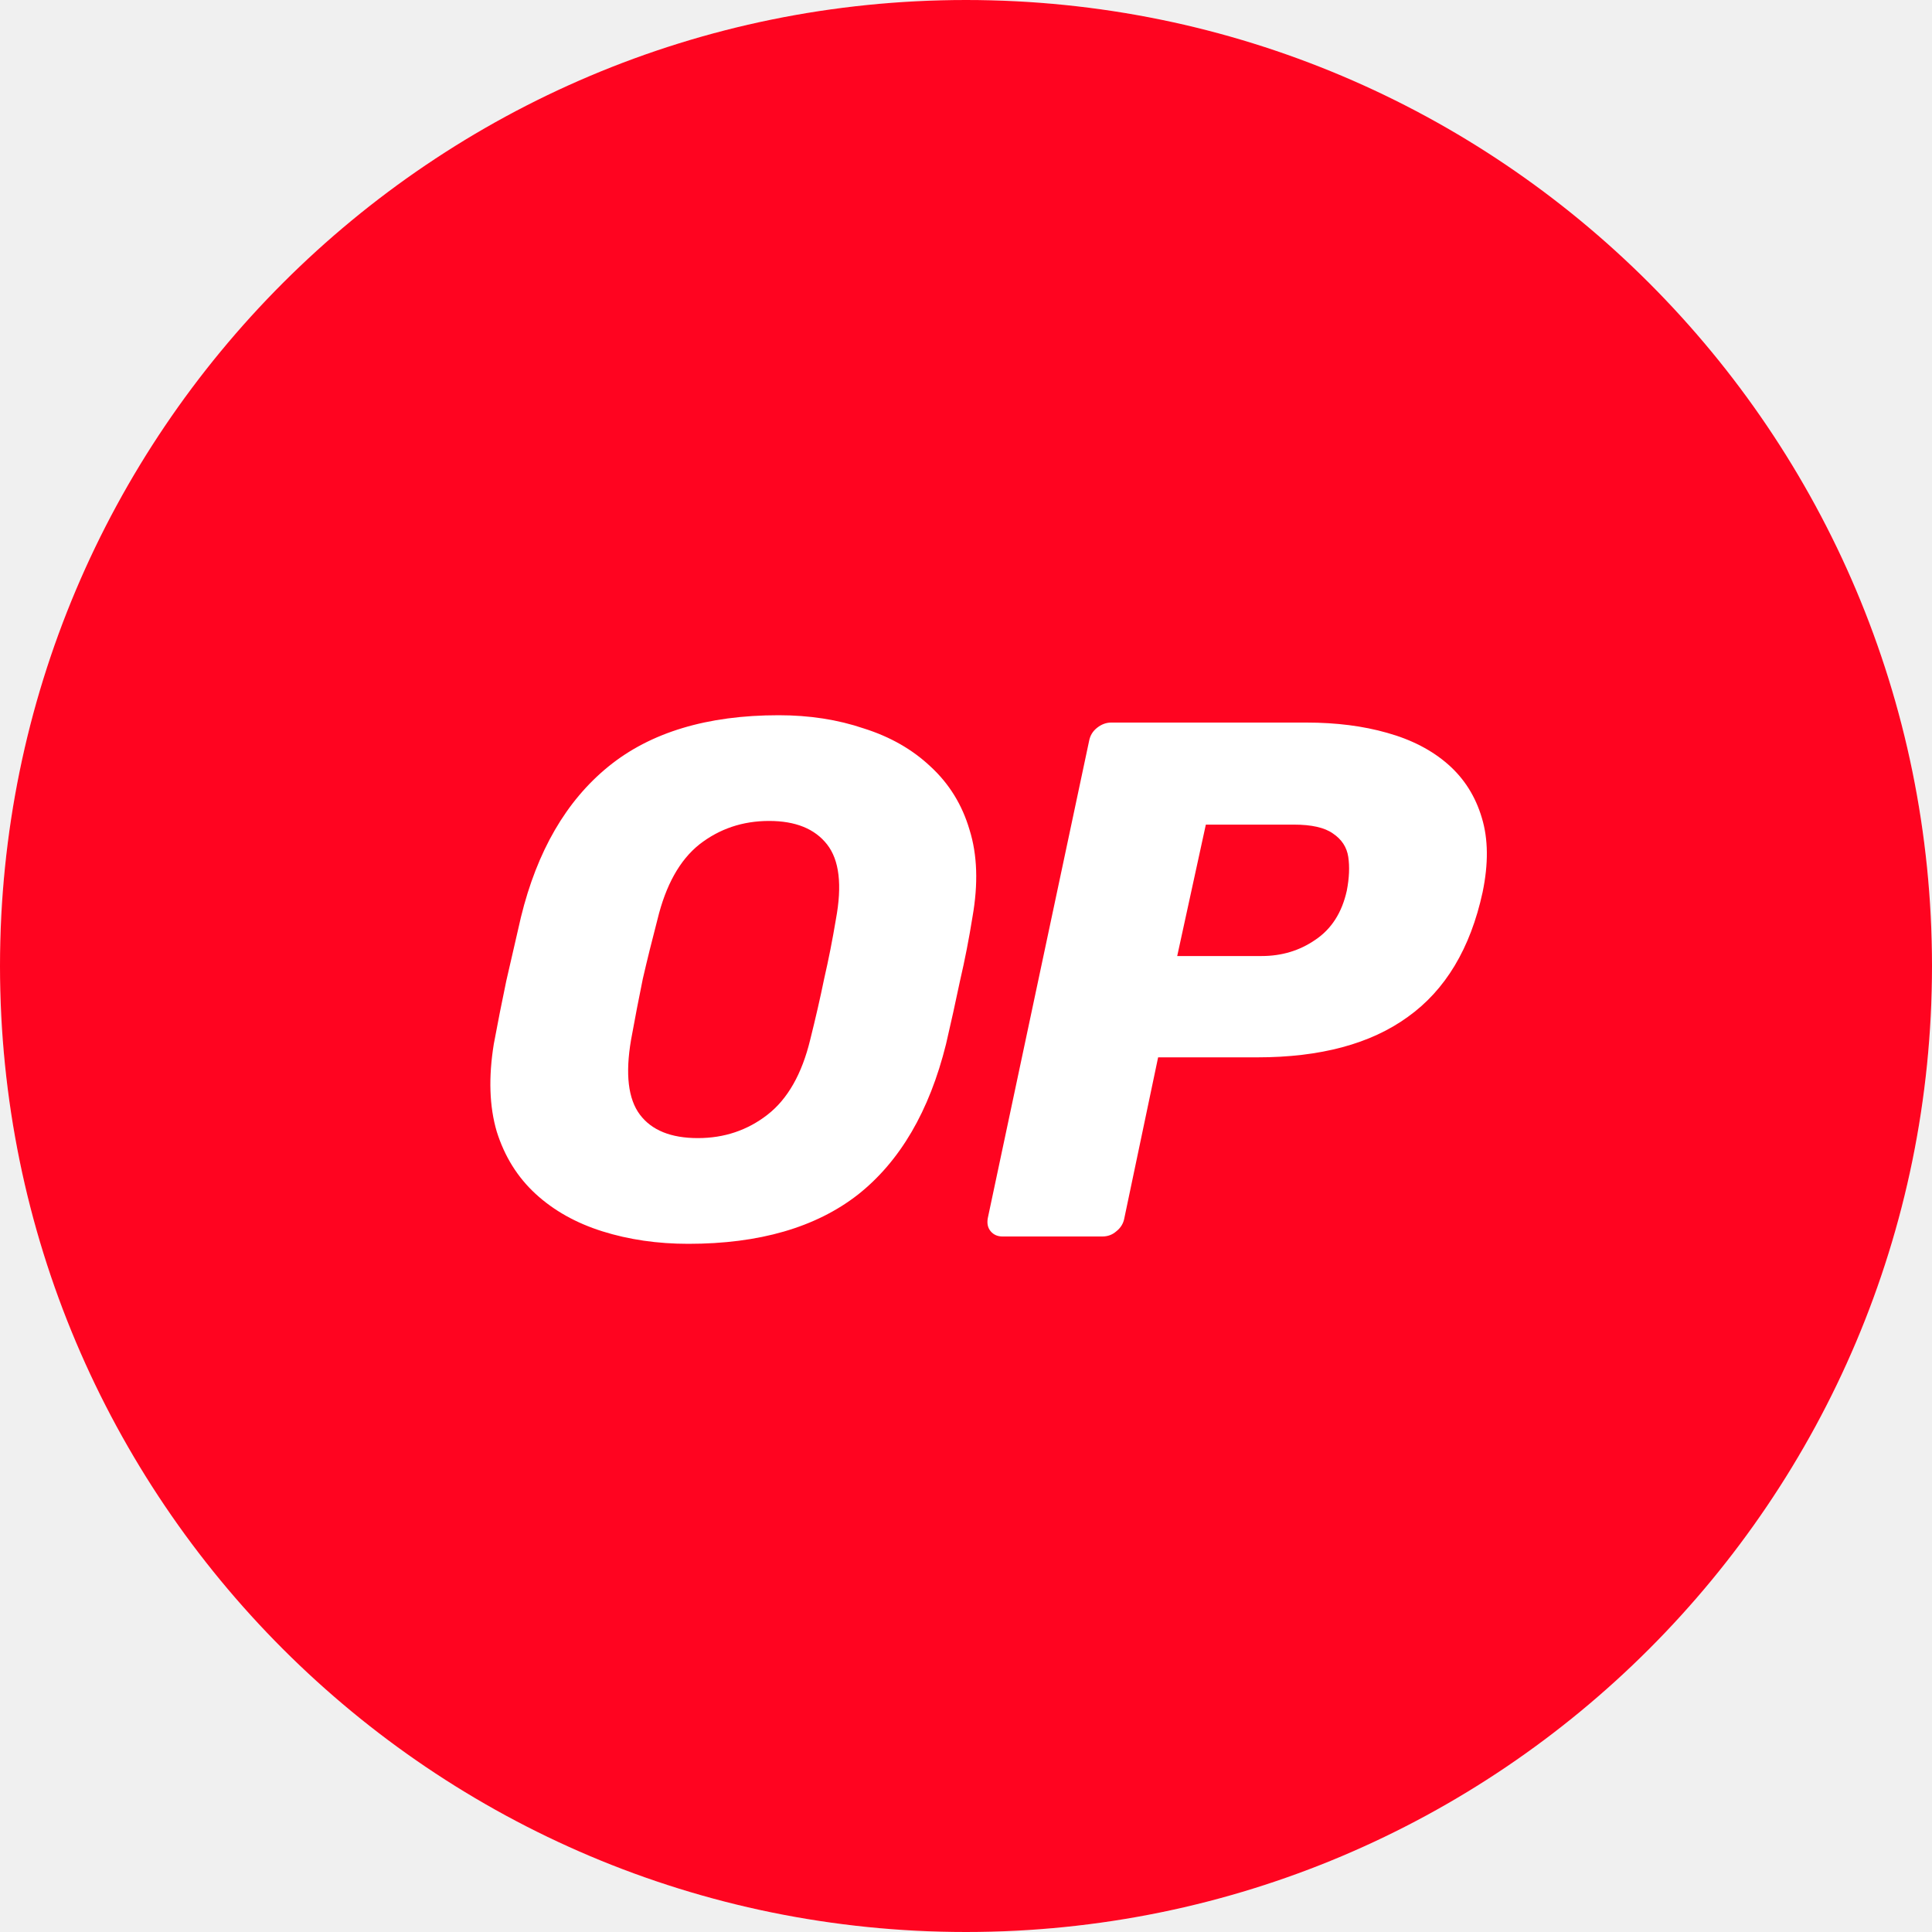
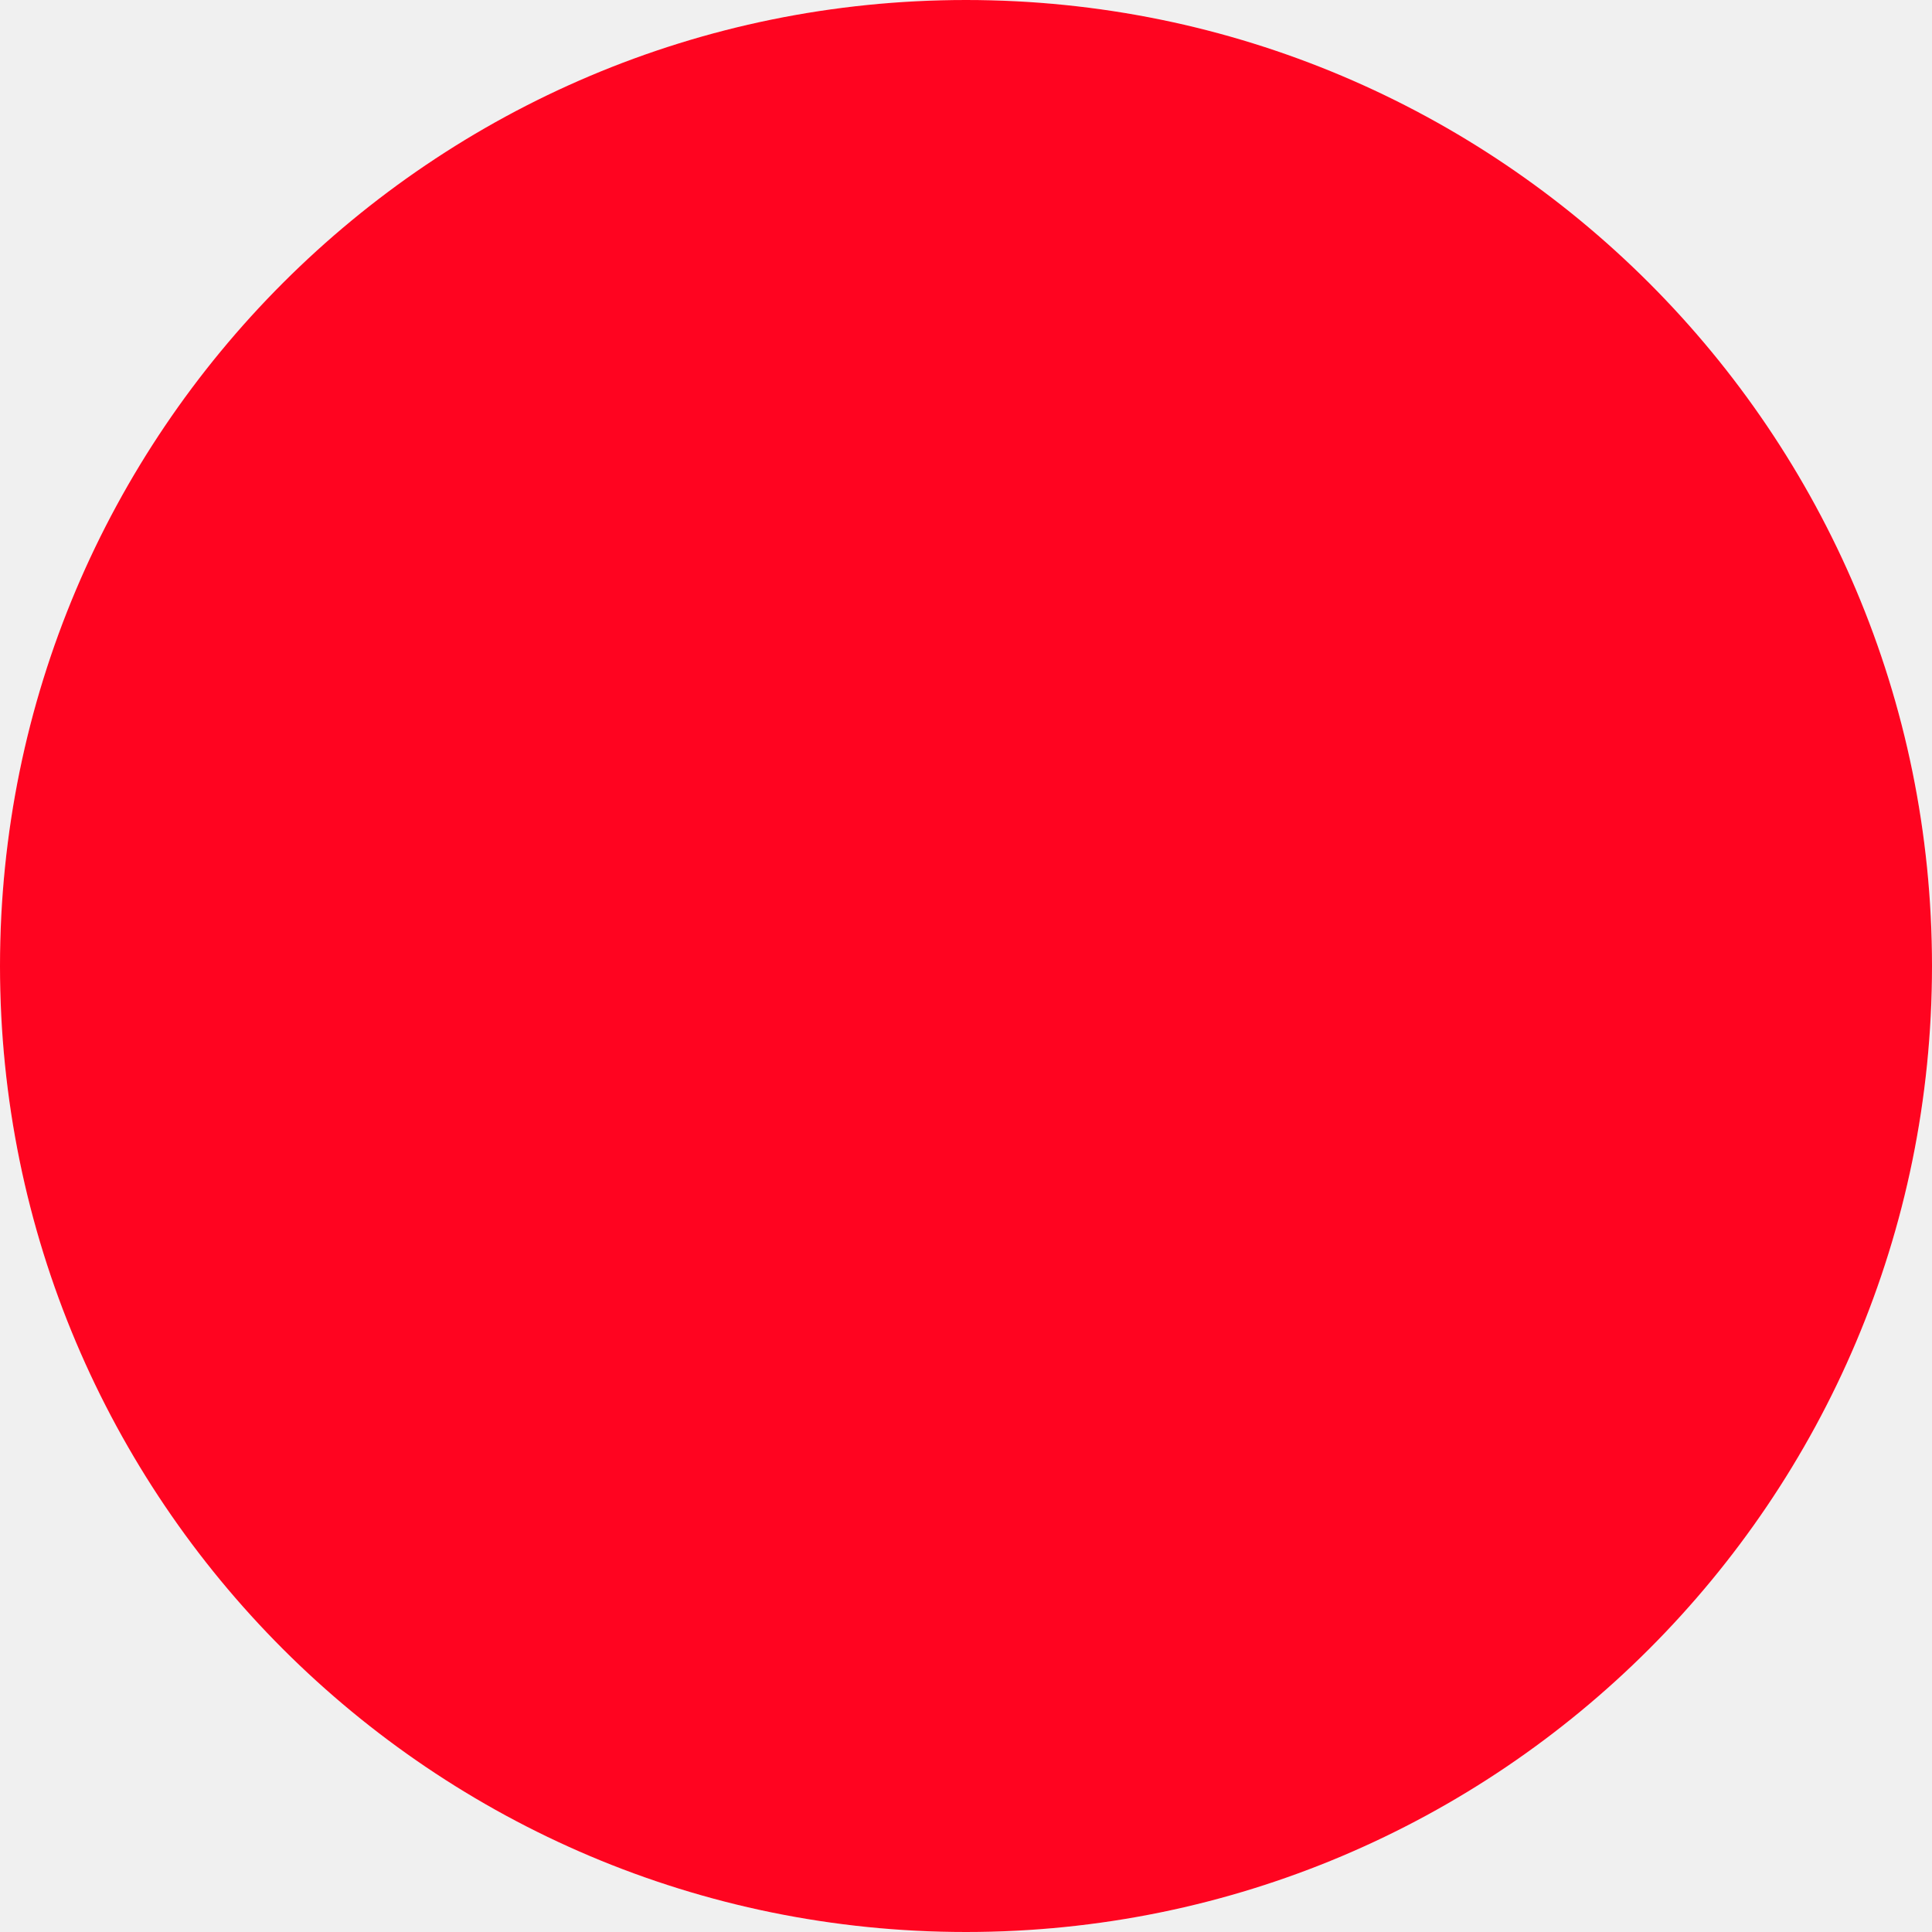
<svg xmlns="http://www.w3.org/2000/svg" width="50" height="50" viewBox="0 0 50 50" fill="none">
  <circle cx="25" cy="25" r="25" fill="white" />
-   <path fill-rule="evenodd" clip-rule="evenodd" d="M25 50C38.807 50 50 38.807 50 25C50 11.193 38.807 0 25 0C11.193 0 0 11.193 0 25C0 38.807 11.193 50 25 50ZM15.591 31.867C16.275 32.082 17.016 32.19 17.814 32.19C19.651 32.19 21.114 31.766 22.203 30.917C23.292 30.056 24.052 28.757 24.483 27.022C24.61 26.477 24.73 25.933 24.844 25.388C24.971 24.843 25.078 24.292 25.167 23.735C25.319 22.874 25.294 22.12 25.091 21.474C24.901 20.828 24.565 20.283 24.084 19.84C23.615 19.397 23.039 19.067 22.355 18.852C21.684 18.624 20.949 18.51 20.151 18.51C18.302 18.51 16.832 18.953 15.743 19.84C14.654 20.727 13.9 22.025 13.482 23.735C13.355 24.292 13.229 24.843 13.102 25.388C12.988 25.933 12.88 26.477 12.779 27.022C12.64 27.883 12.665 28.637 12.855 29.283C13.058 29.929 13.393 30.467 13.862 30.898C14.331 31.329 14.907 31.652 15.591 31.867ZM19.866 28.846C19.347 29.251 18.745 29.454 18.061 29.454C17.364 29.454 16.864 29.251 16.56 28.846C16.256 28.441 16.18 27.795 16.332 26.908C16.433 26.351 16.535 25.825 16.636 25.331C16.75 24.837 16.877 24.324 17.016 23.792C17.231 22.905 17.592 22.259 18.099 21.854C18.618 21.449 19.22 21.246 19.904 21.246C20.588 21.246 21.088 21.449 21.405 21.854C21.722 22.259 21.798 22.905 21.633 23.792C21.544 24.324 21.443 24.837 21.329 25.331C21.228 25.825 21.107 26.351 20.968 26.908C20.753 27.795 20.385 28.441 19.866 28.846ZM25.64 31.867C25.716 31.956 25.818 32 25.944 32H28.528C28.668 32 28.788 31.956 28.889 31.867C29.003 31.778 29.073 31.664 29.098 31.525L29.972 27.364H32.537C34.171 27.364 35.47 27.016 36.432 26.319C37.408 25.622 38.054 24.546 38.37 23.089C38.522 22.354 38.516 21.715 38.351 21.17C38.187 20.613 37.895 20.15 37.477 19.783C37.059 19.416 36.534 19.143 35.9 18.966C35.28 18.789 34.583 18.7 33.81 18.7H28.756C28.63 18.7 28.509 18.744 28.395 18.833C28.281 18.922 28.212 19.036 28.186 19.175L25.564 31.525C25.539 31.664 25.564 31.778 25.64 31.867ZM32.651 24.742H30.466L31.207 21.341H33.487C33.943 21.341 34.279 21.417 34.494 21.569C34.722 21.721 34.855 21.924 34.893 22.177C34.931 22.43 34.919 22.722 34.855 23.051C34.729 23.621 34.456 24.045 34.038 24.324C33.633 24.603 33.171 24.742 32.651 24.742Z" fill="#FF0420" />
+   <path fillRule="evenodd" clip-rule="evenodd" d="M25 50C38.807 50 50 38.807 50 25C50 11.193 38.807 0 25 0C11.193 0 0 11.193 0 25C0 38.807 11.193 50 25 50ZM15.591 31.867C16.275 32.082 17.016 32.19 17.814 32.19C19.651 32.19 21.114 31.766 22.203 30.917C23.292 30.056 24.052 28.757 24.483 27.022C24.61 26.477 24.73 25.933 24.844 25.388C24.971 24.843 25.078 24.292 25.167 23.735C25.319 22.874 25.294 22.12 25.091 21.474C24.901 20.828 24.565 20.283 24.084 19.84C23.615 19.397 23.039 19.067 22.355 18.852C21.684 18.624 20.949 18.51 20.151 18.51C18.302 18.51 16.832 18.953 15.743 19.84C14.654 20.727 13.9 22.025 13.482 23.735C13.355 24.292 13.229 24.843 13.102 25.388C12.988 25.933 12.88 26.477 12.779 27.022C12.64 27.883 12.665 28.637 12.855 29.283C13.058 29.929 13.393 30.467 13.862 30.898C14.331 31.329 14.907 31.652 15.591 31.867ZM19.866 28.846C19.347 29.251 18.745 29.454 18.061 29.454C17.364 29.454 16.864 29.251 16.56 28.846C16.256 28.441 16.18 27.795 16.332 26.908C16.433 26.351 16.535 25.825 16.636 25.331C16.75 24.837 16.877 24.324 17.016 23.792C17.231 22.905 17.592 22.259 18.099 21.854C18.618 21.449 19.22 21.246 19.904 21.246C20.588 21.246 21.088 21.449 21.405 21.854C21.722 22.259 21.798 22.905 21.633 23.792C21.544 24.324 21.443 24.837 21.329 25.331C21.228 25.825 21.107 26.351 20.968 26.908C20.753 27.795 20.385 28.441 19.866 28.846ZM25.64 31.867C25.716 31.956 25.818 32 25.944 32H28.528C28.668 32 28.788 31.956 28.889 31.867C29.003 31.778 29.073 31.664 29.098 31.525L29.972 27.364H32.537C34.171 27.364 35.47 27.016 36.432 26.319C37.408 25.622 38.054 24.546 38.37 23.089C38.522 22.354 38.516 21.715 38.351 21.17C38.187 20.613 37.895 20.15 37.477 19.783C37.059 19.416 36.534 19.143 35.9 18.966C35.28 18.789 34.583 18.7 33.81 18.7H28.756C28.63 18.7 28.509 18.744 28.395 18.833C28.281 18.922 28.212 19.036 28.186 19.175L25.564 31.525C25.539 31.664 25.564 31.778 25.64 31.867ZM32.651 24.742H30.466L31.207 21.341H33.487C33.943 21.341 34.279 21.417 34.494 21.569C34.722 21.721 34.855 21.924 34.893 22.177C34.931 22.43 34.919 22.722 34.855 23.051C34.729 23.621 34.456 24.045 34.038 24.324C33.633 24.603 33.171 24.742 32.651 24.742Z" fill="#FF0420" />
</svg>
